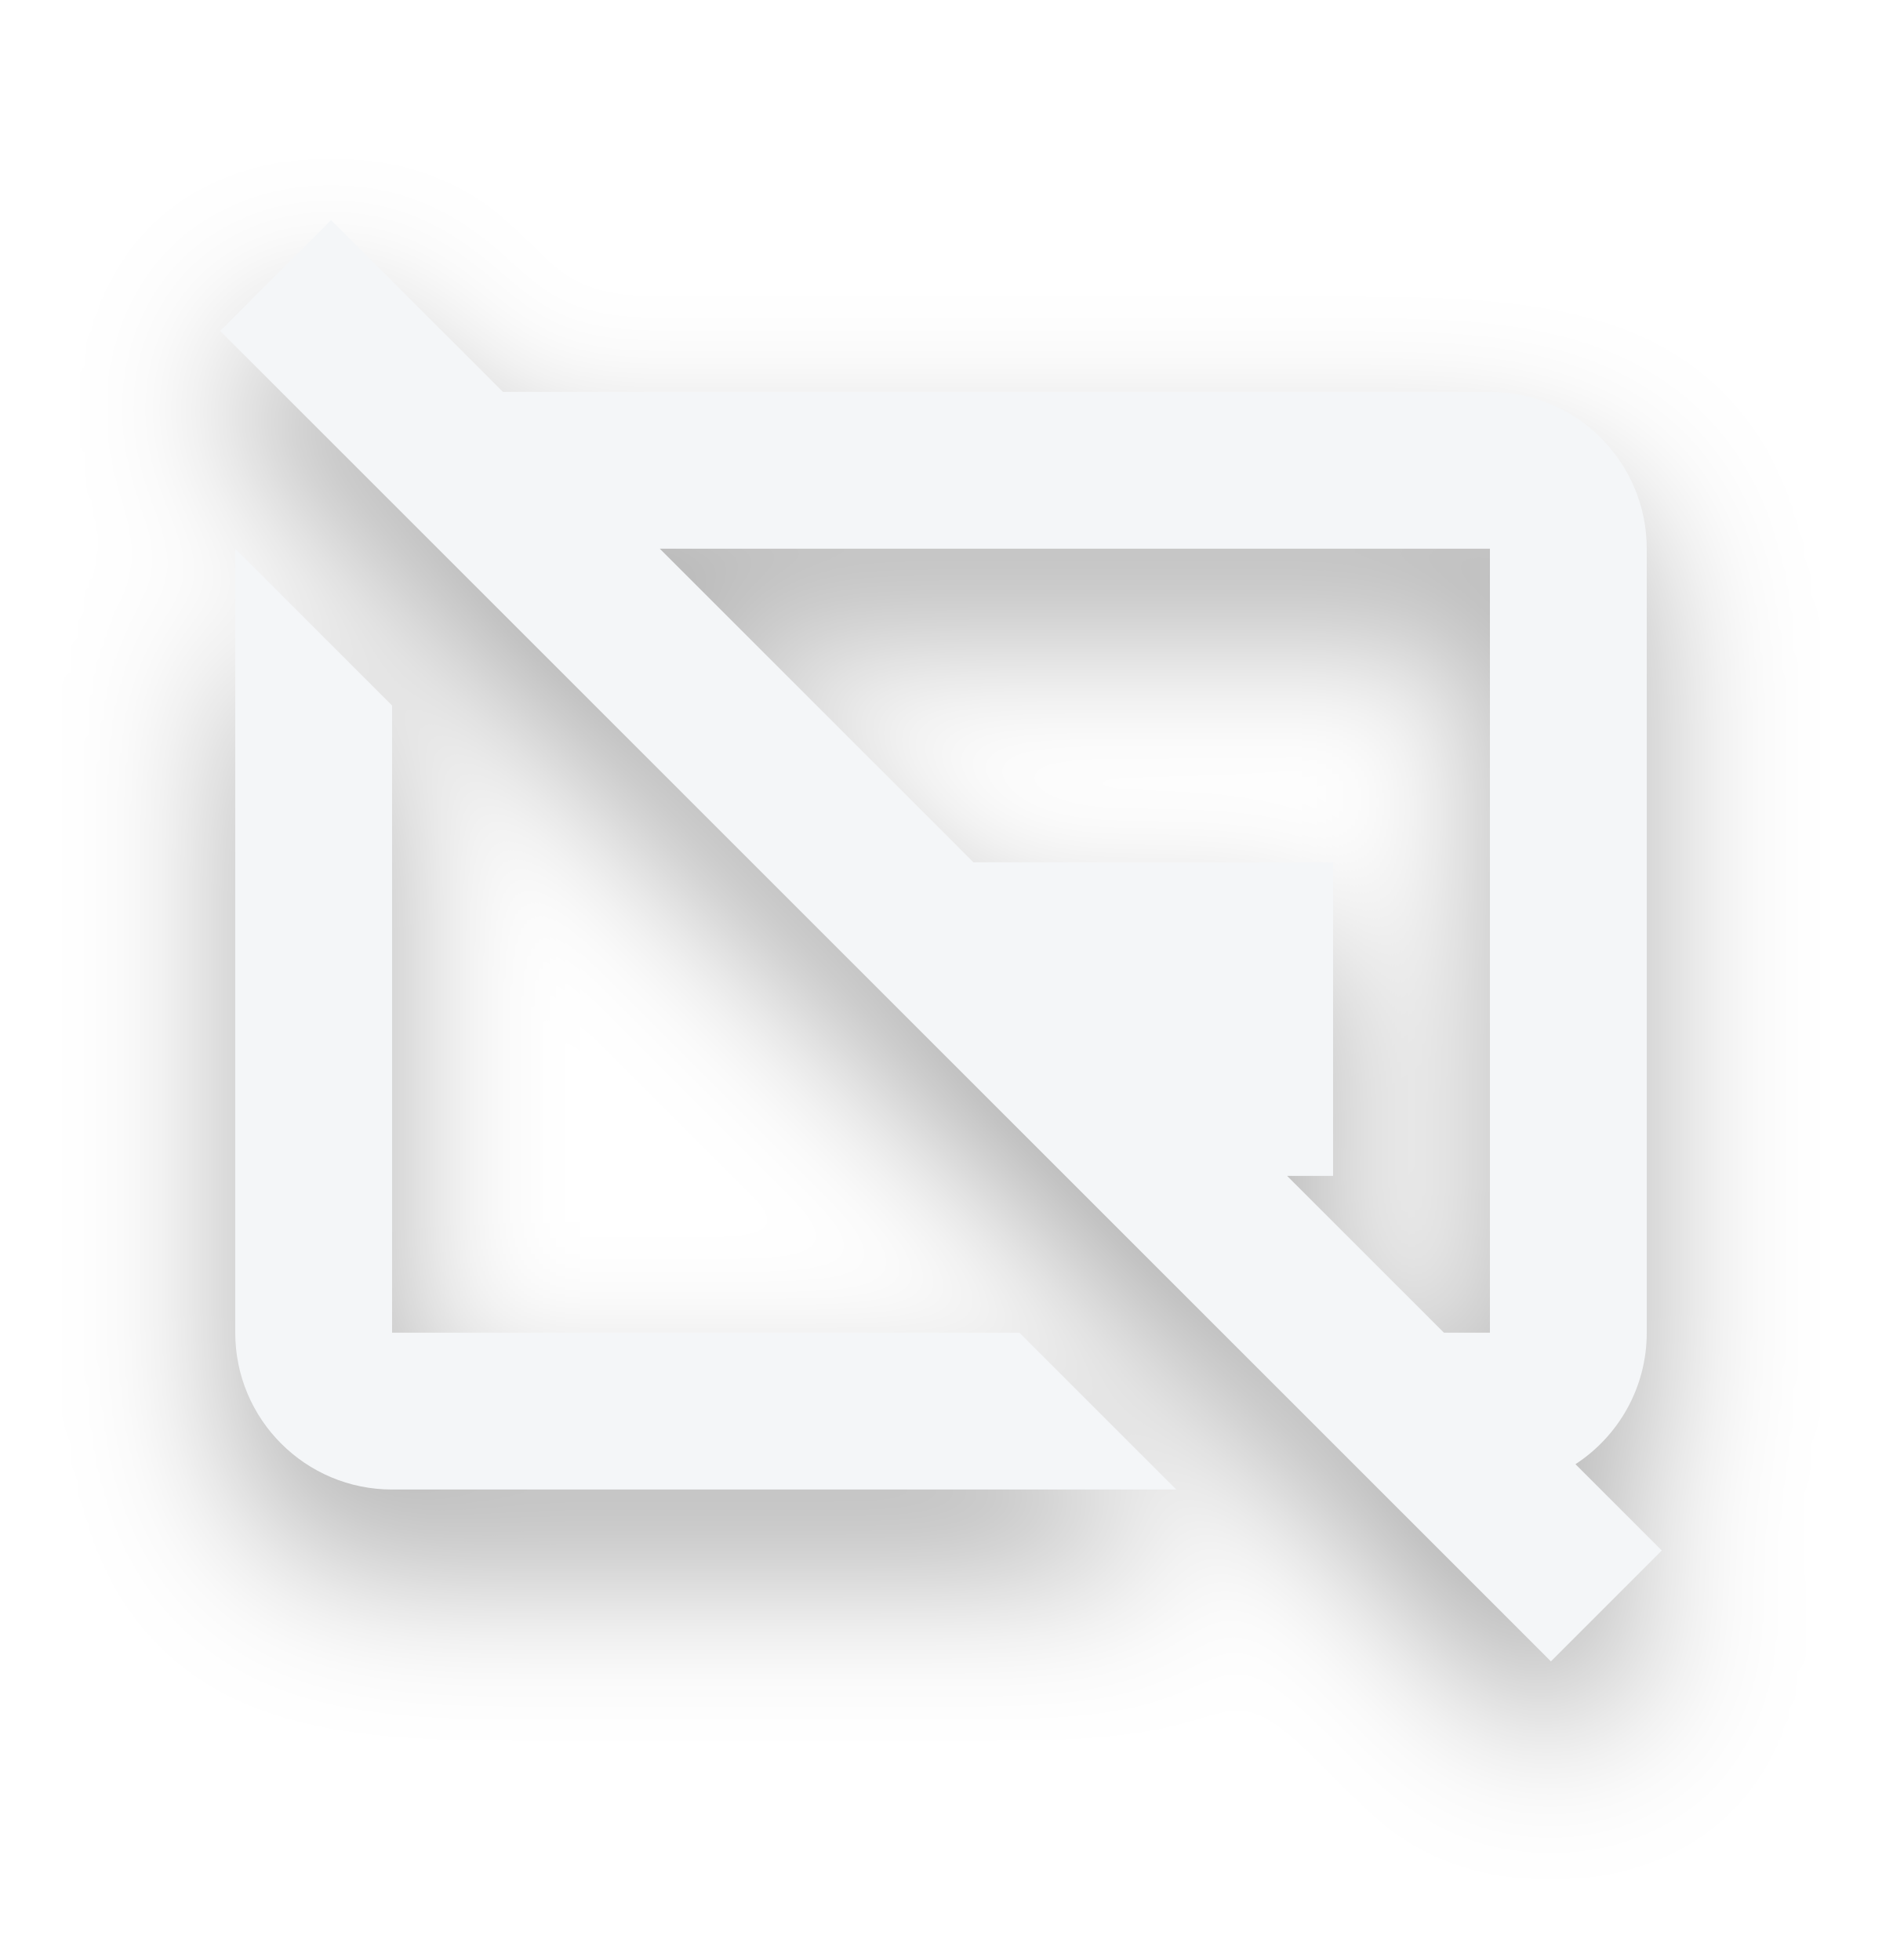
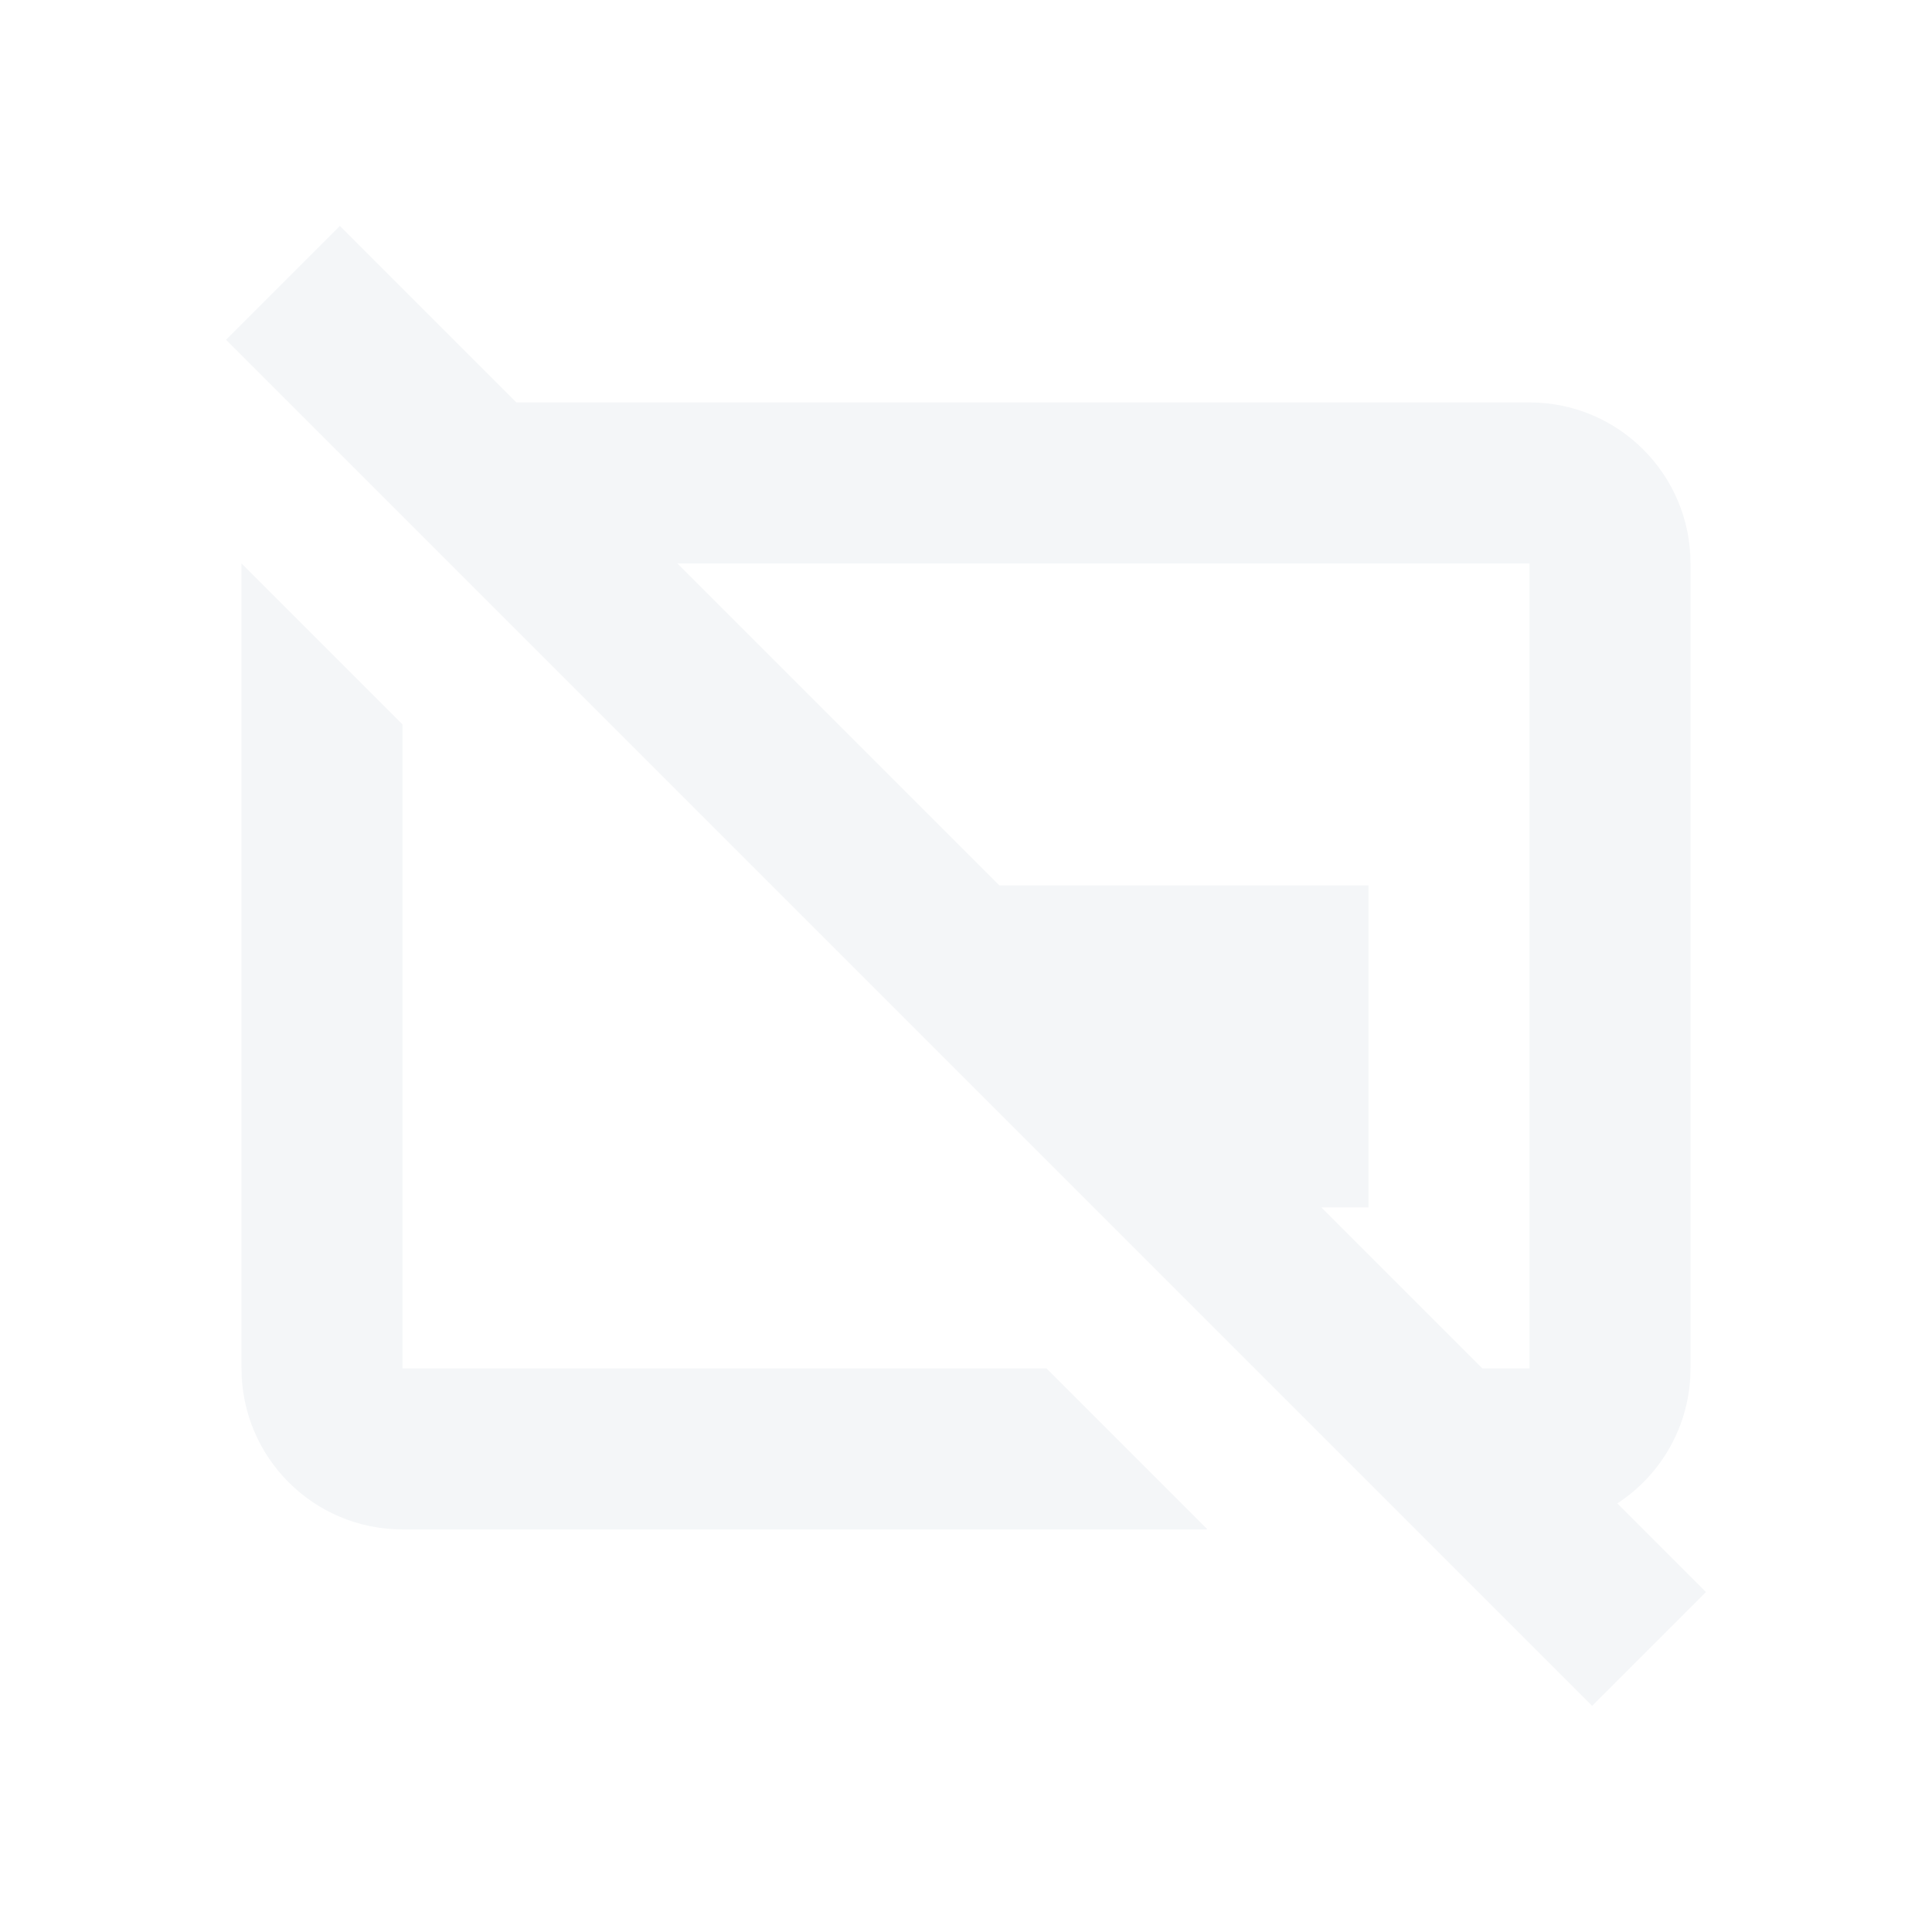
- <svg xmlns="http://www.w3.org/2000/svg" width="24" height="25" viewBox="0 0 24 25" fill="none">
-   <g filter="url(#filter0_d)">
-     <path fill-rule="evenodd" clip-rule="evenodd" d="M21.192 19.777L20.091 18.676C20.638 18.319 21 17.701 21 16.999V6.999C21 5.895 20.105 4.999 19 4.999H6.414L4.222 2.807L2.808 4.221L19.778 21.191L21.192 19.777ZM19 16.999H18.414L16.414 14.999H17V10.999H12.414L8.414 6.999H19V16.999Z" fill="#F4F6F8" />
-     <path d="M3 16.999V6.999L5 8.999V16.999H13L15 18.999H5C3.895 18.999 3 18.104 3 16.999Z" fill="#F4F6F8" />
-   </g>
-   <defs>
-     <filter id="filter0_d" x="-2" y="-1" width="28" height="28" filterUnits="userSpaceOnUse" color-interpolation-filters="sRGB">
-       <feFlood flood-opacity="0" result="BackgroundImageFix" />
-       <feColorMatrix in="SourceAlpha" type="matrix" values="0 0 0 0 0 0 0 0 0 0 0 0 0 0 0 0 0 0 127 0" />
-       <feOffset dy="1" />
-       <feGaussianBlur stdDeviation="1" />
-       <feColorMatrix type="matrix" values="0 0 0 0 0 0 0 0 0 0 0 0 0 0 0 0 0 0 0.32 0" />
-       <feBlend mode="normal" in2="BackgroundImageFix" result="effect1_dropShadow" />
-       <feBlend mode="normal" in="SourceGraphic" in2="effect1_dropShadow" result="shape" />
-     </filter>
-   </defs>
+ <svg xmlns="http://www.w3.org/2000/svg" width="24" height="24" viewBox="0 0 24 24" fill="none">
+   <path fill-rule="evenodd" clip-rule="evenodd" d="M21.192 19.777L20.091 18.676C20.638 18.319 21 17.701 21 16.999V6.999C21 5.895 20.105 4.999 19 4.999H6.414L4.222 2.807L2.808 4.221L19.778 21.191L21.192 19.777ZM19 16.999H18.414L16.414 14.999H17V10.999H12.414L8.414 6.999H19V16.999Z" fill="#F4F6F8" />
+   <path d="M3 16.999V6.999L5 8.999V16.999H13L15 18.999H5C3.895 18.999 3 18.104 3 16.999Z" fill="#F4F6F8" />
</svg>
